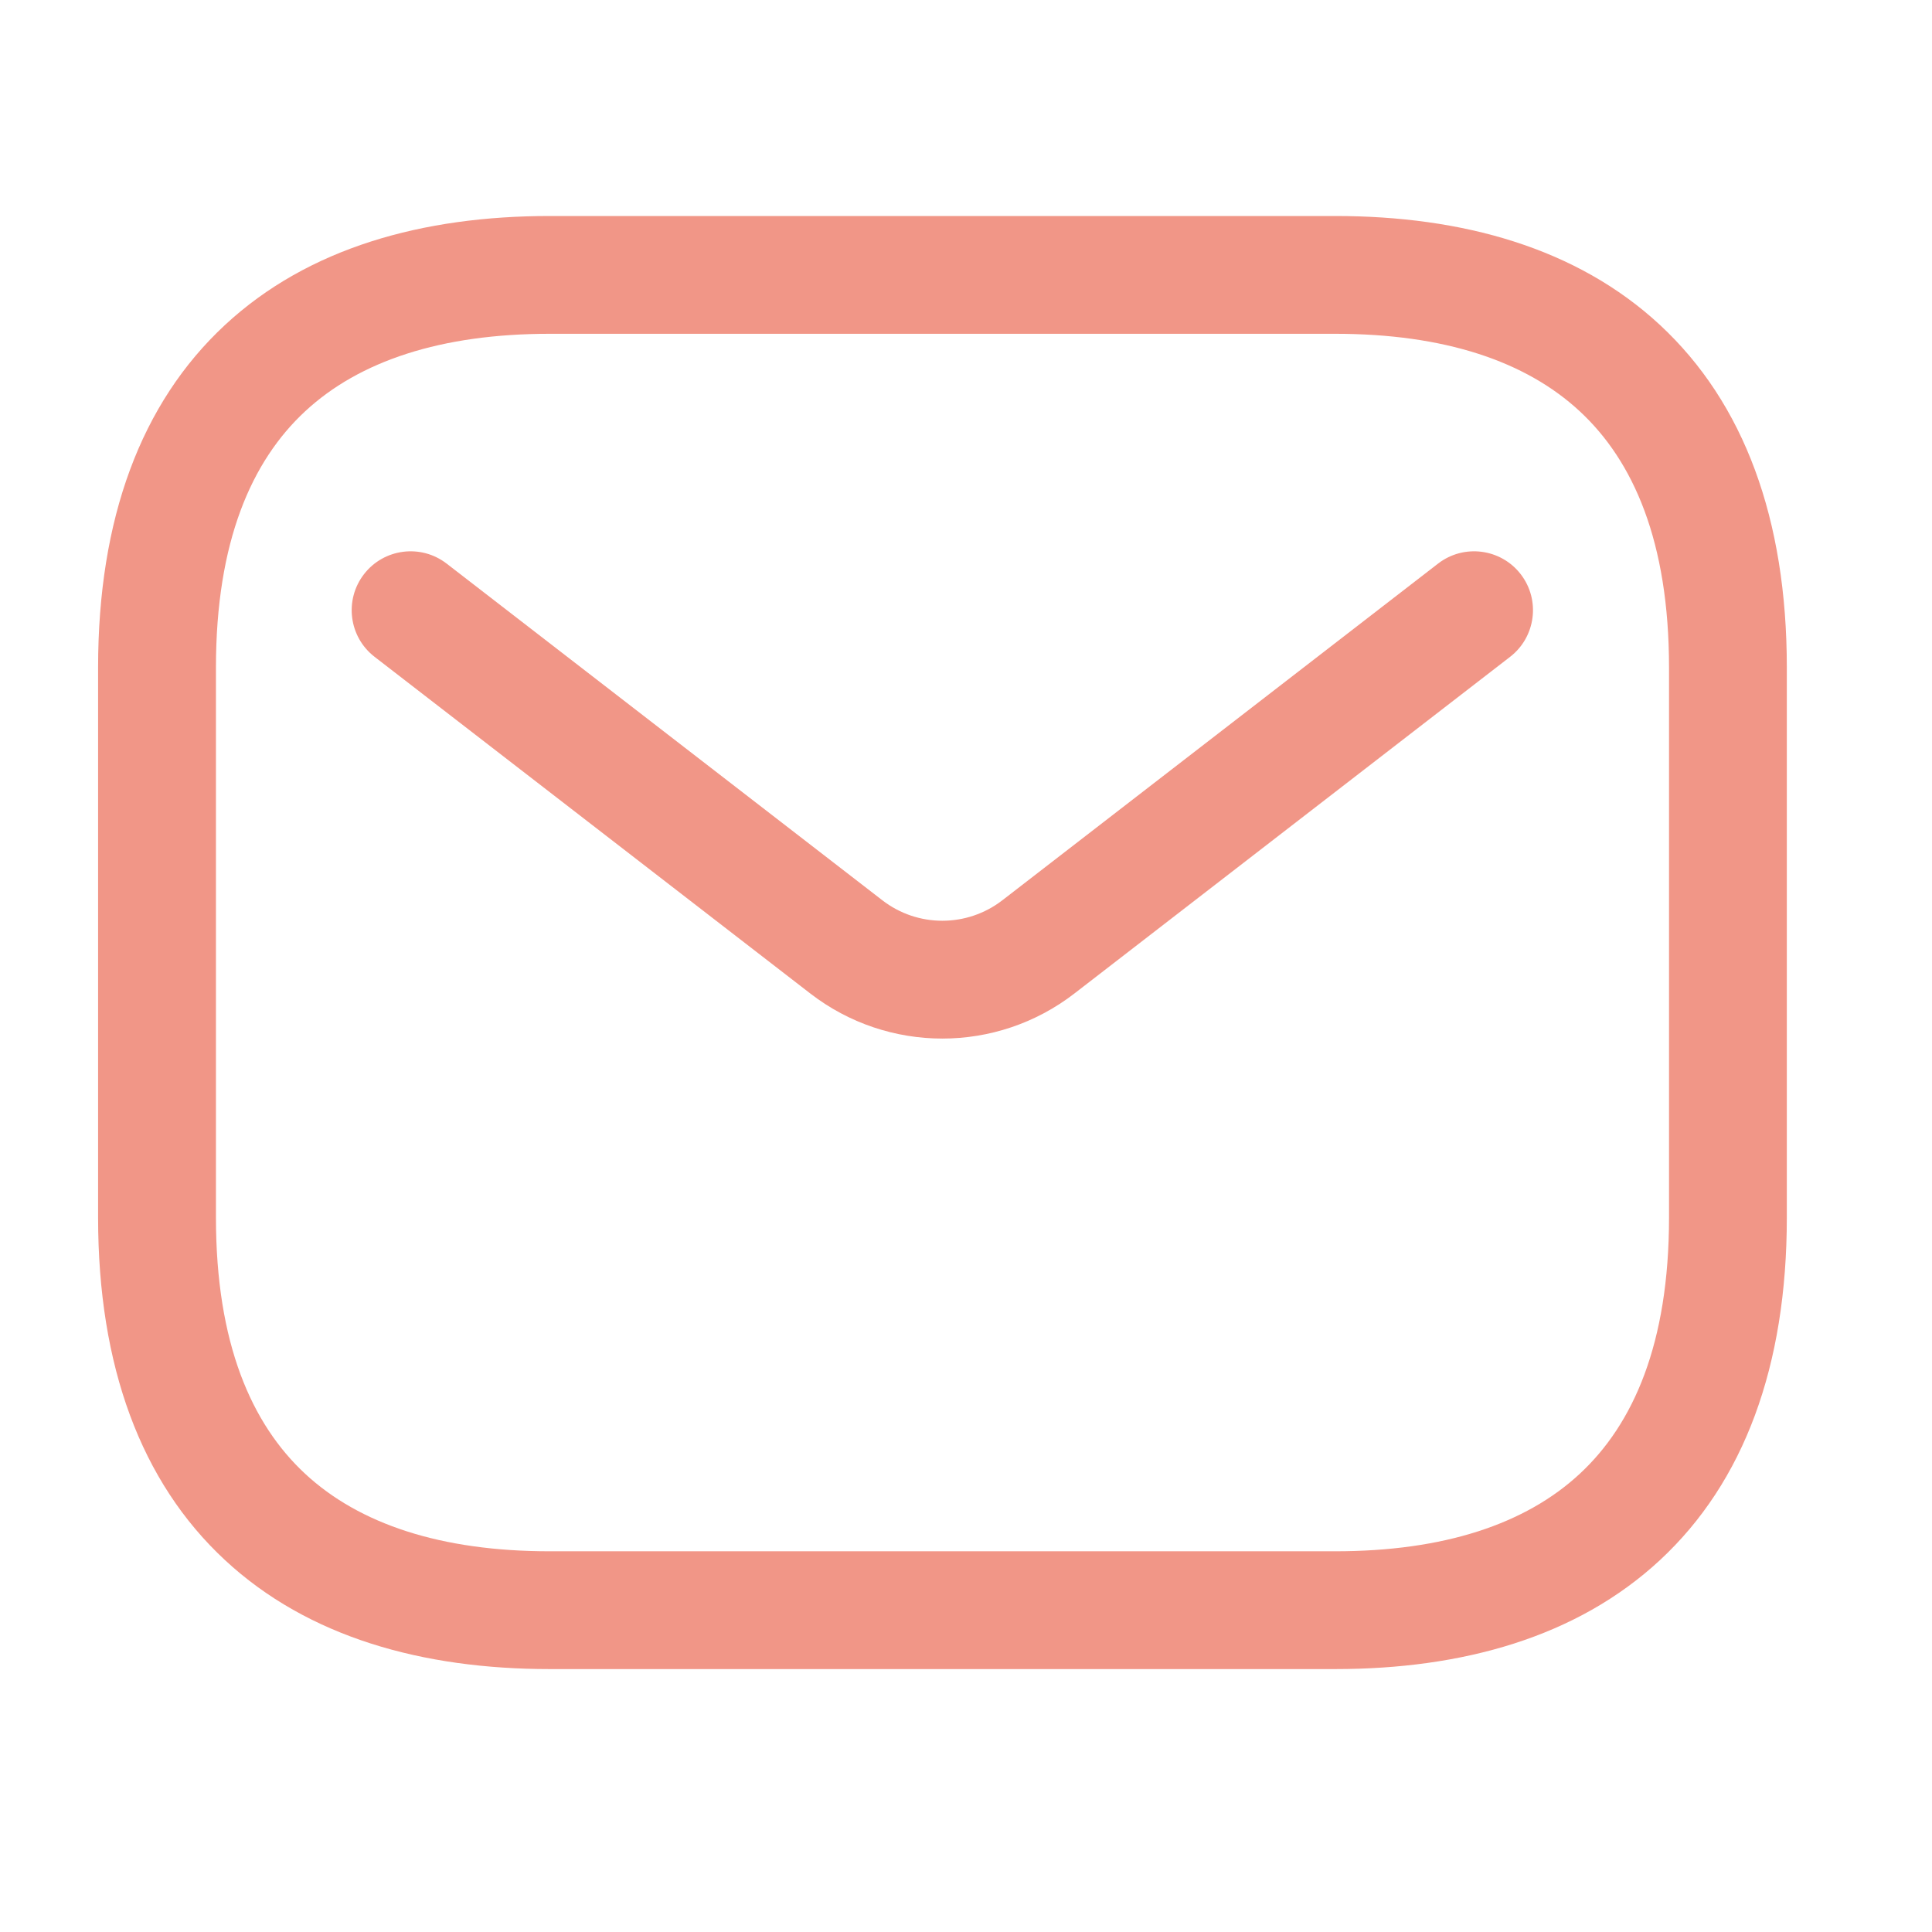
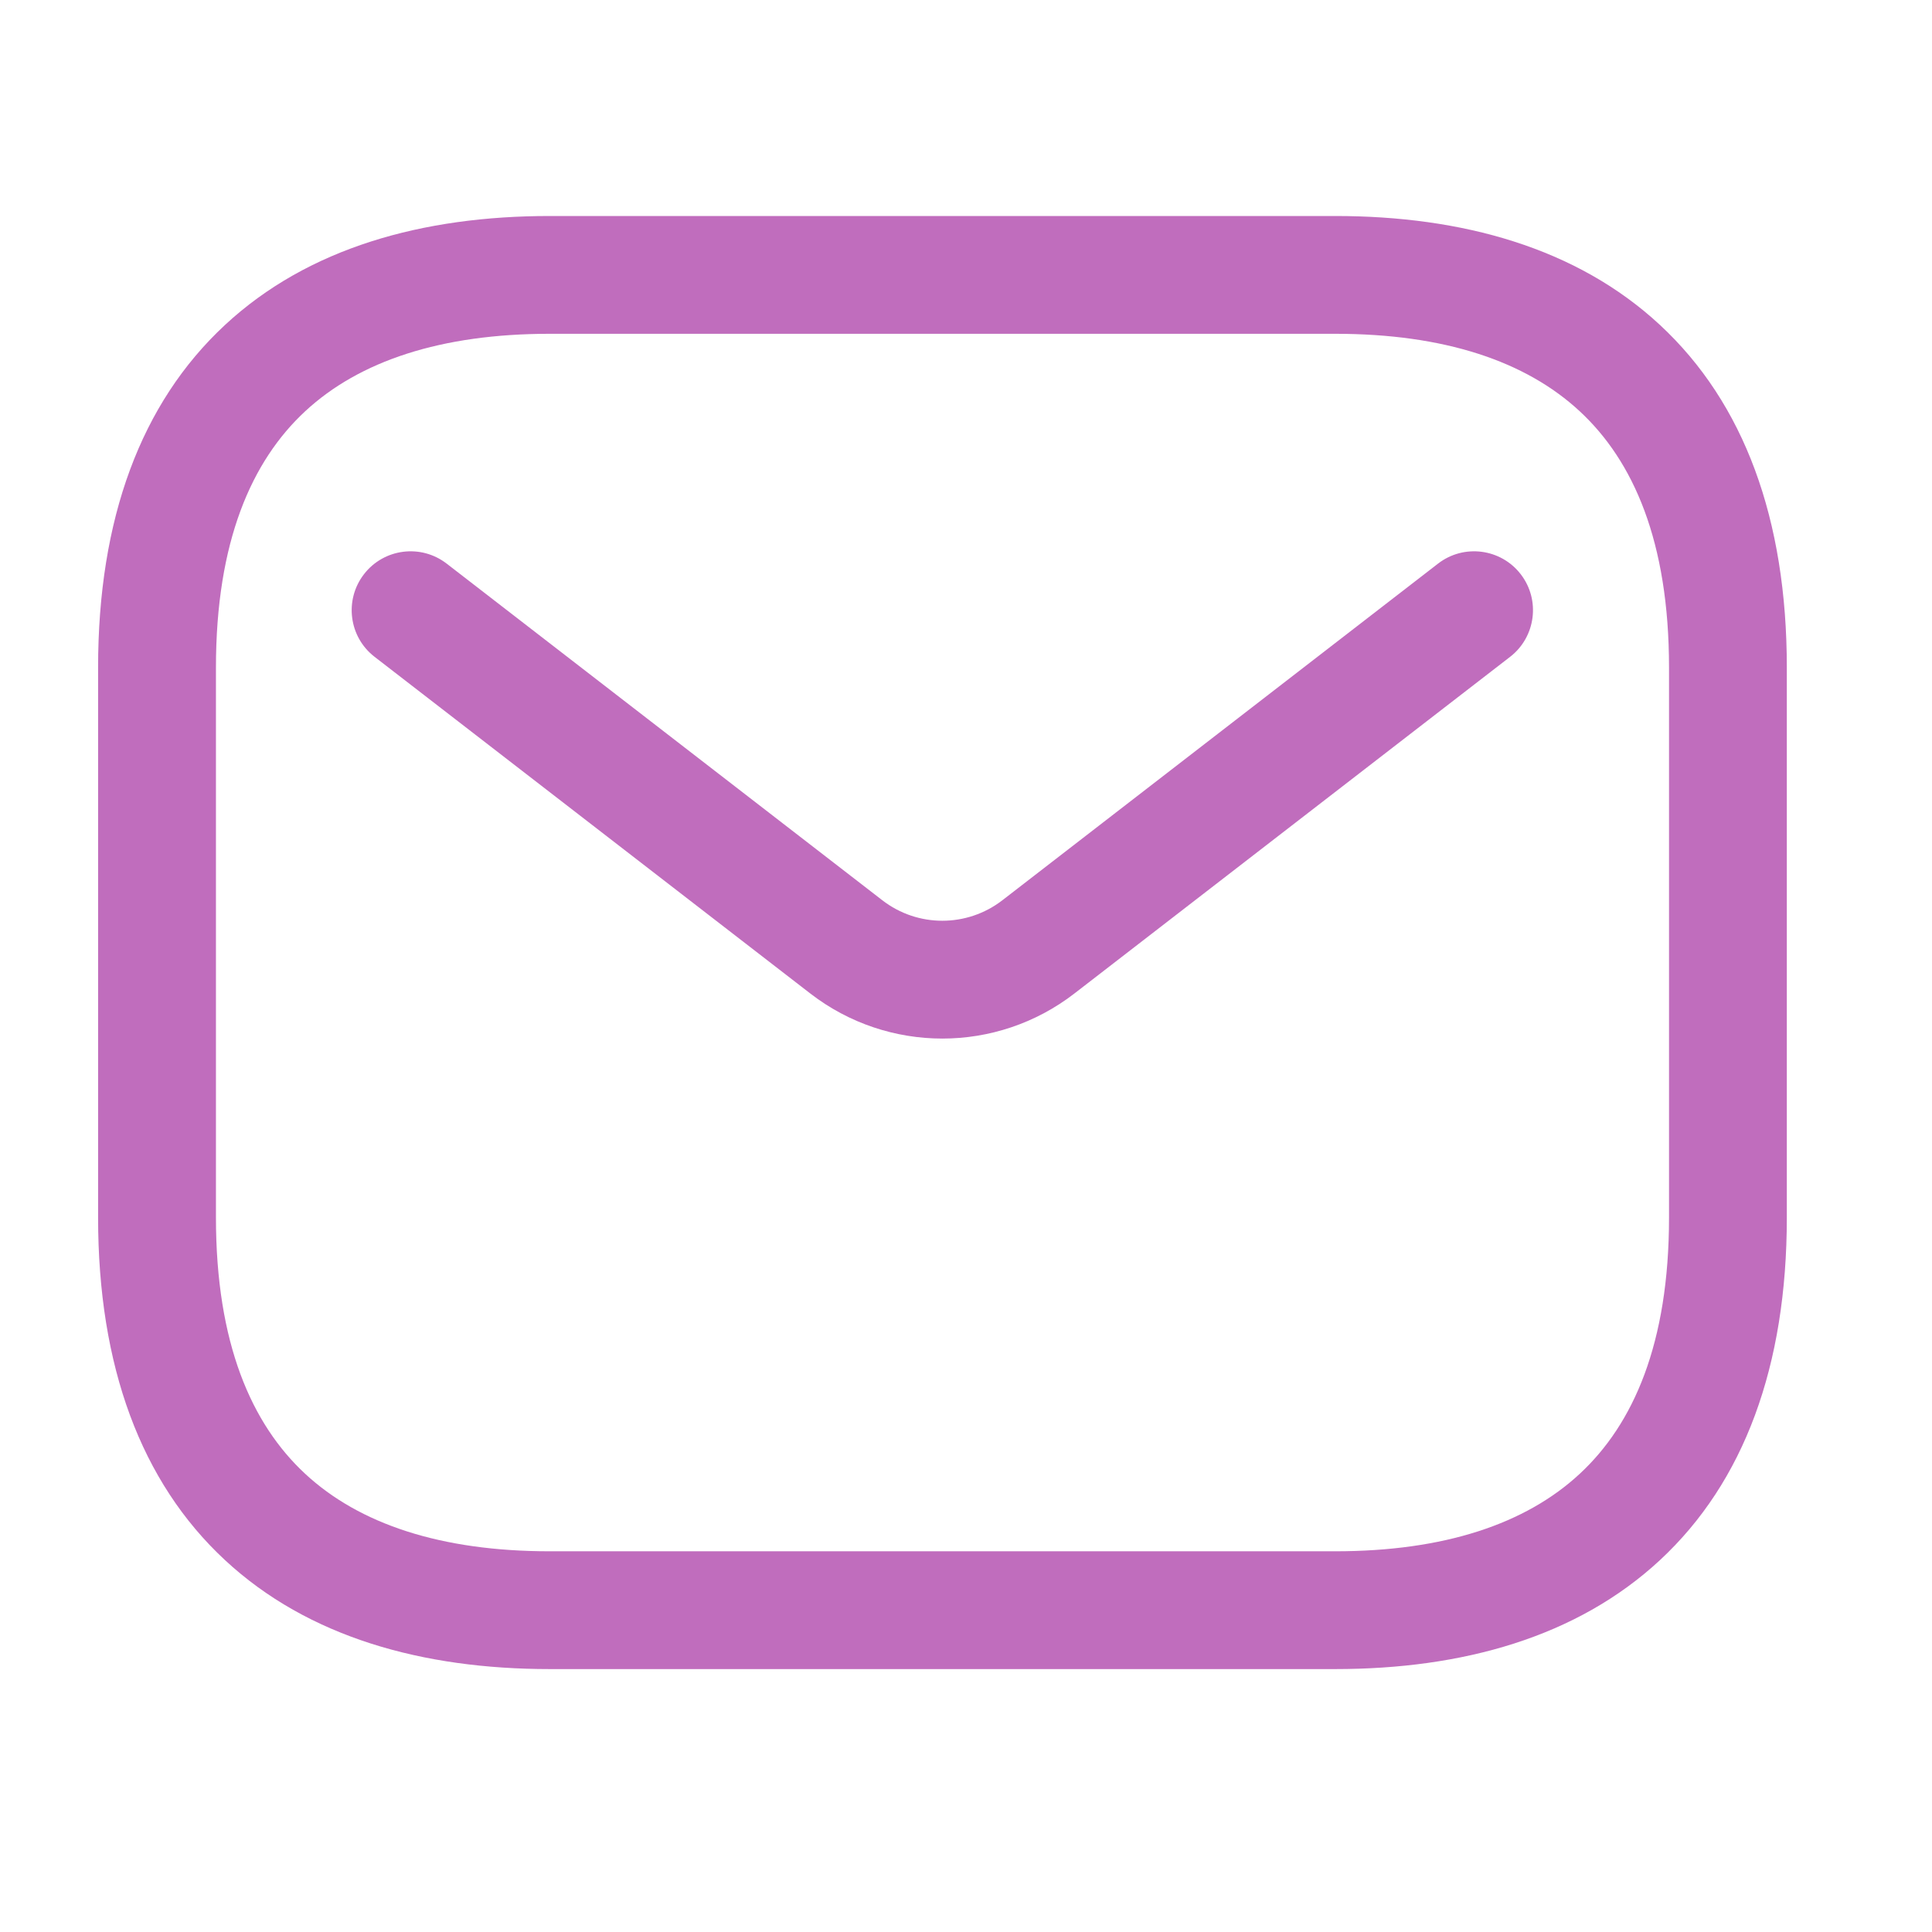
<svg xmlns="http://www.w3.org/2000/svg" width="35" height="35" viewBox="0 0 35 35" fill="none">
-   <path fill-rule="evenodd" clip-rule="evenodd" d="M5.527 7.452C4.56 8.35 3.912 9.808 3.912 12.095V22.055C3.912 24.342 4.56 25.8 5.527 26.698C6.509 27.61 7.988 28.103 9.959 28.103H24.188C26.159 28.103 27.638 27.61 28.62 26.698C29.588 25.8 30.236 24.342 30.236 22.055V12.095C30.236 9.808 29.588 8.35 28.62 7.452C27.638 6.54 26.159 6.047 24.188 6.047H9.959C7.988 6.047 6.509 6.54 5.527 7.452ZM4.075 5.888C5.583 4.487 7.661 3.913 9.959 3.913H24.188C26.486 3.913 28.564 4.487 30.073 5.888C31.595 7.302 32.37 9.401 32.37 12.095V22.055C32.37 24.749 31.595 26.848 30.073 28.262C28.564 29.663 26.486 30.237 24.188 30.237H9.959C7.661 30.237 5.583 29.663 4.075 28.262C2.552 26.848 1.777 24.749 1.777 22.055V12.095C1.777 9.401 2.552 7.302 4.075 5.888Z" fill="#F19687" />
-   <path fill-rule="evenodd" clip-rule="evenodd" d="M27.549 10.402C27.909 10.868 27.823 11.539 27.357 11.899L19.464 17.998C18.055 19.087 16.088 19.087 14.679 17.998L6.786 11.899C6.319 11.539 6.234 10.868 6.594 10.402C6.954 9.936 7.624 9.85 8.091 10.21L15.984 16.309C16.624 16.804 17.518 16.804 18.159 16.309L26.052 10.21C26.518 9.85 27.189 9.936 27.549 10.402Z" fill="#F19687" />
+   <path fill-rule="evenodd" clip-rule="evenodd" d="M5.527 7.452C4.56 8.35 3.912 9.808 3.912 12.095V22.055C3.912 24.342 4.56 25.8 5.527 26.698C6.509 27.61 7.988 28.103 9.959 28.103H24.188C26.159 28.103 27.638 27.61 28.62 26.698C29.588 25.8 30.236 24.342 30.236 22.055V12.095C30.236 9.808 29.588 8.35 28.62 7.452C27.638 6.54 26.159 6.047 24.188 6.047H9.959C7.988 6.047 6.509 6.54 5.527 7.452ZM4.075 5.888C5.583 4.487 7.661 3.913 9.959 3.913H24.188C26.486 3.913 28.564 4.487 30.073 5.888C31.595 7.302 32.37 9.401 32.37 12.095V22.055C32.37 24.749 31.595 26.848 30.073 28.262C28.564 29.663 26.486 30.237 24.188 30.237H9.959C7.661 30.237 5.583 29.663 4.075 28.262C2.552 26.848 1.777 24.749 1.777 22.055V12.095C1.777 9.401 2.552 7.302 4.075 5.888Z" fill="#c06dbd" />
+   <path fill-rule="evenodd" clip-rule="evenodd" d="M27.549 10.402C27.909 10.868 27.823 11.539 27.357 11.899L19.464 17.998C18.055 19.087 16.088 19.087 14.679 17.998L6.786 11.899C6.319 11.539 6.234 10.868 6.594 10.402C6.954 9.936 7.624 9.85 8.091 10.21L15.984 16.309C16.624 16.804 17.518 16.804 18.159 16.309L26.052 10.21C26.518 9.85 27.189 9.936 27.549 10.402Z" fill="#c06dbd" />
</svg>
